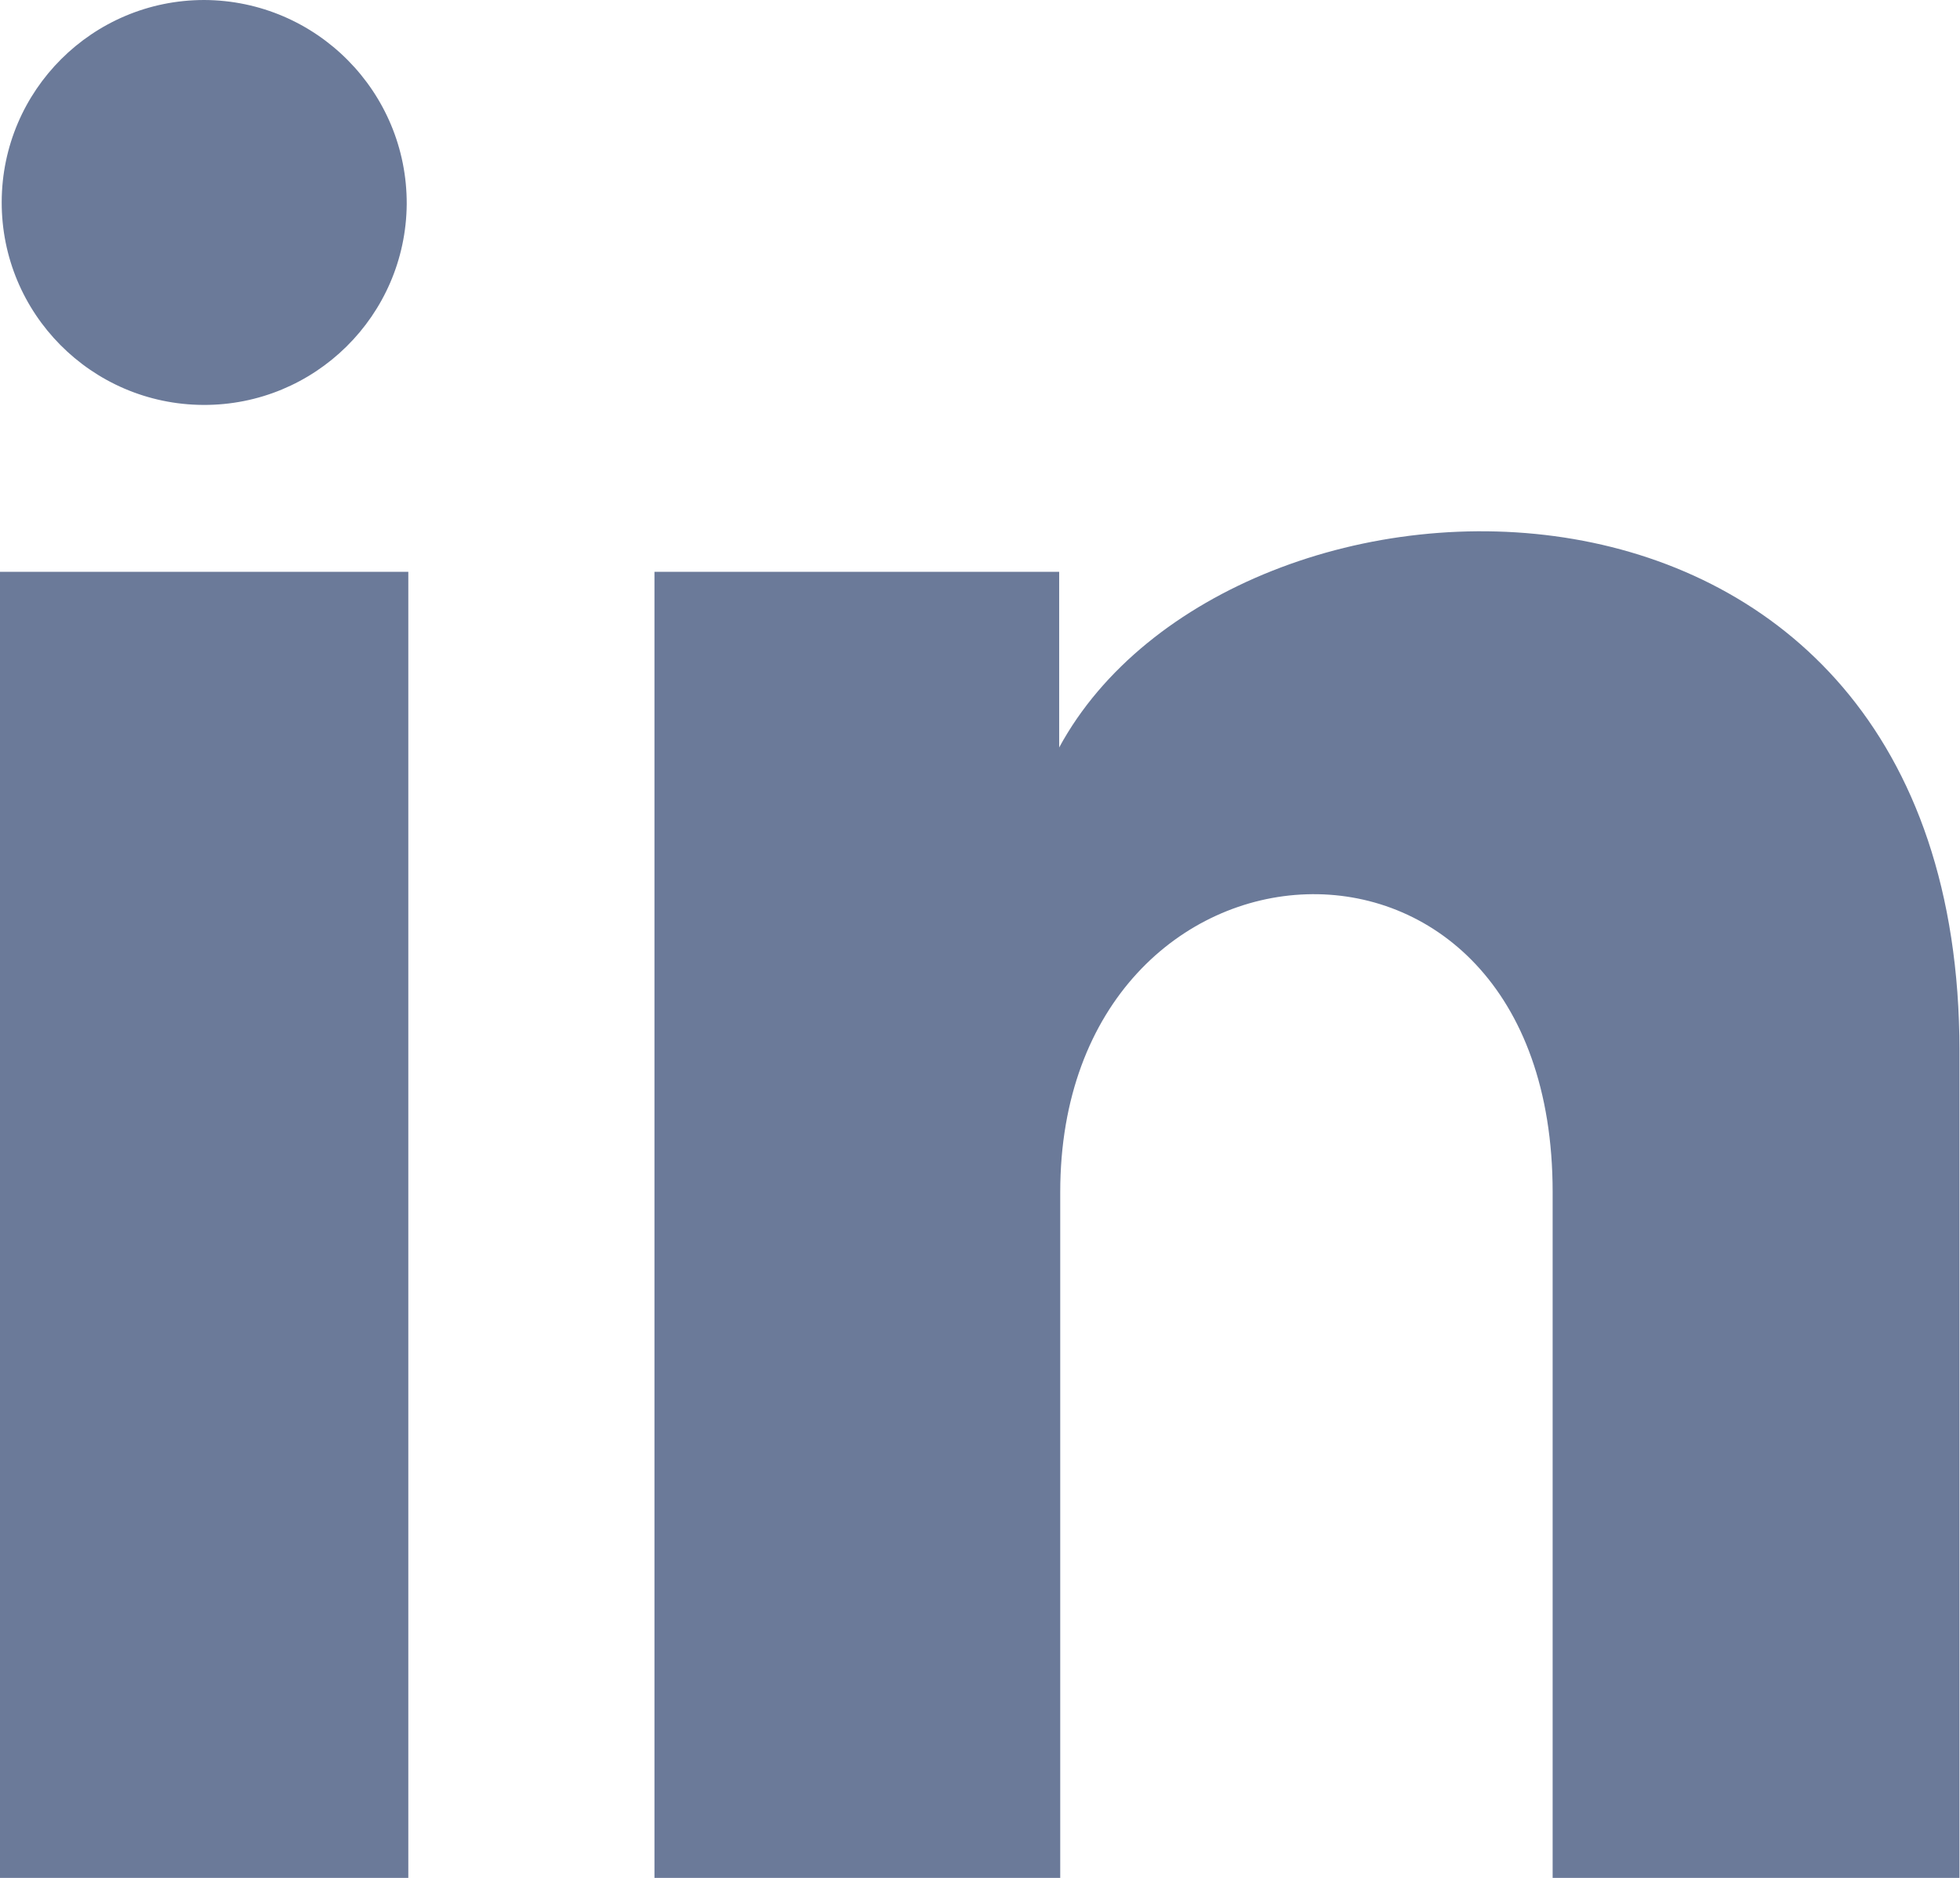
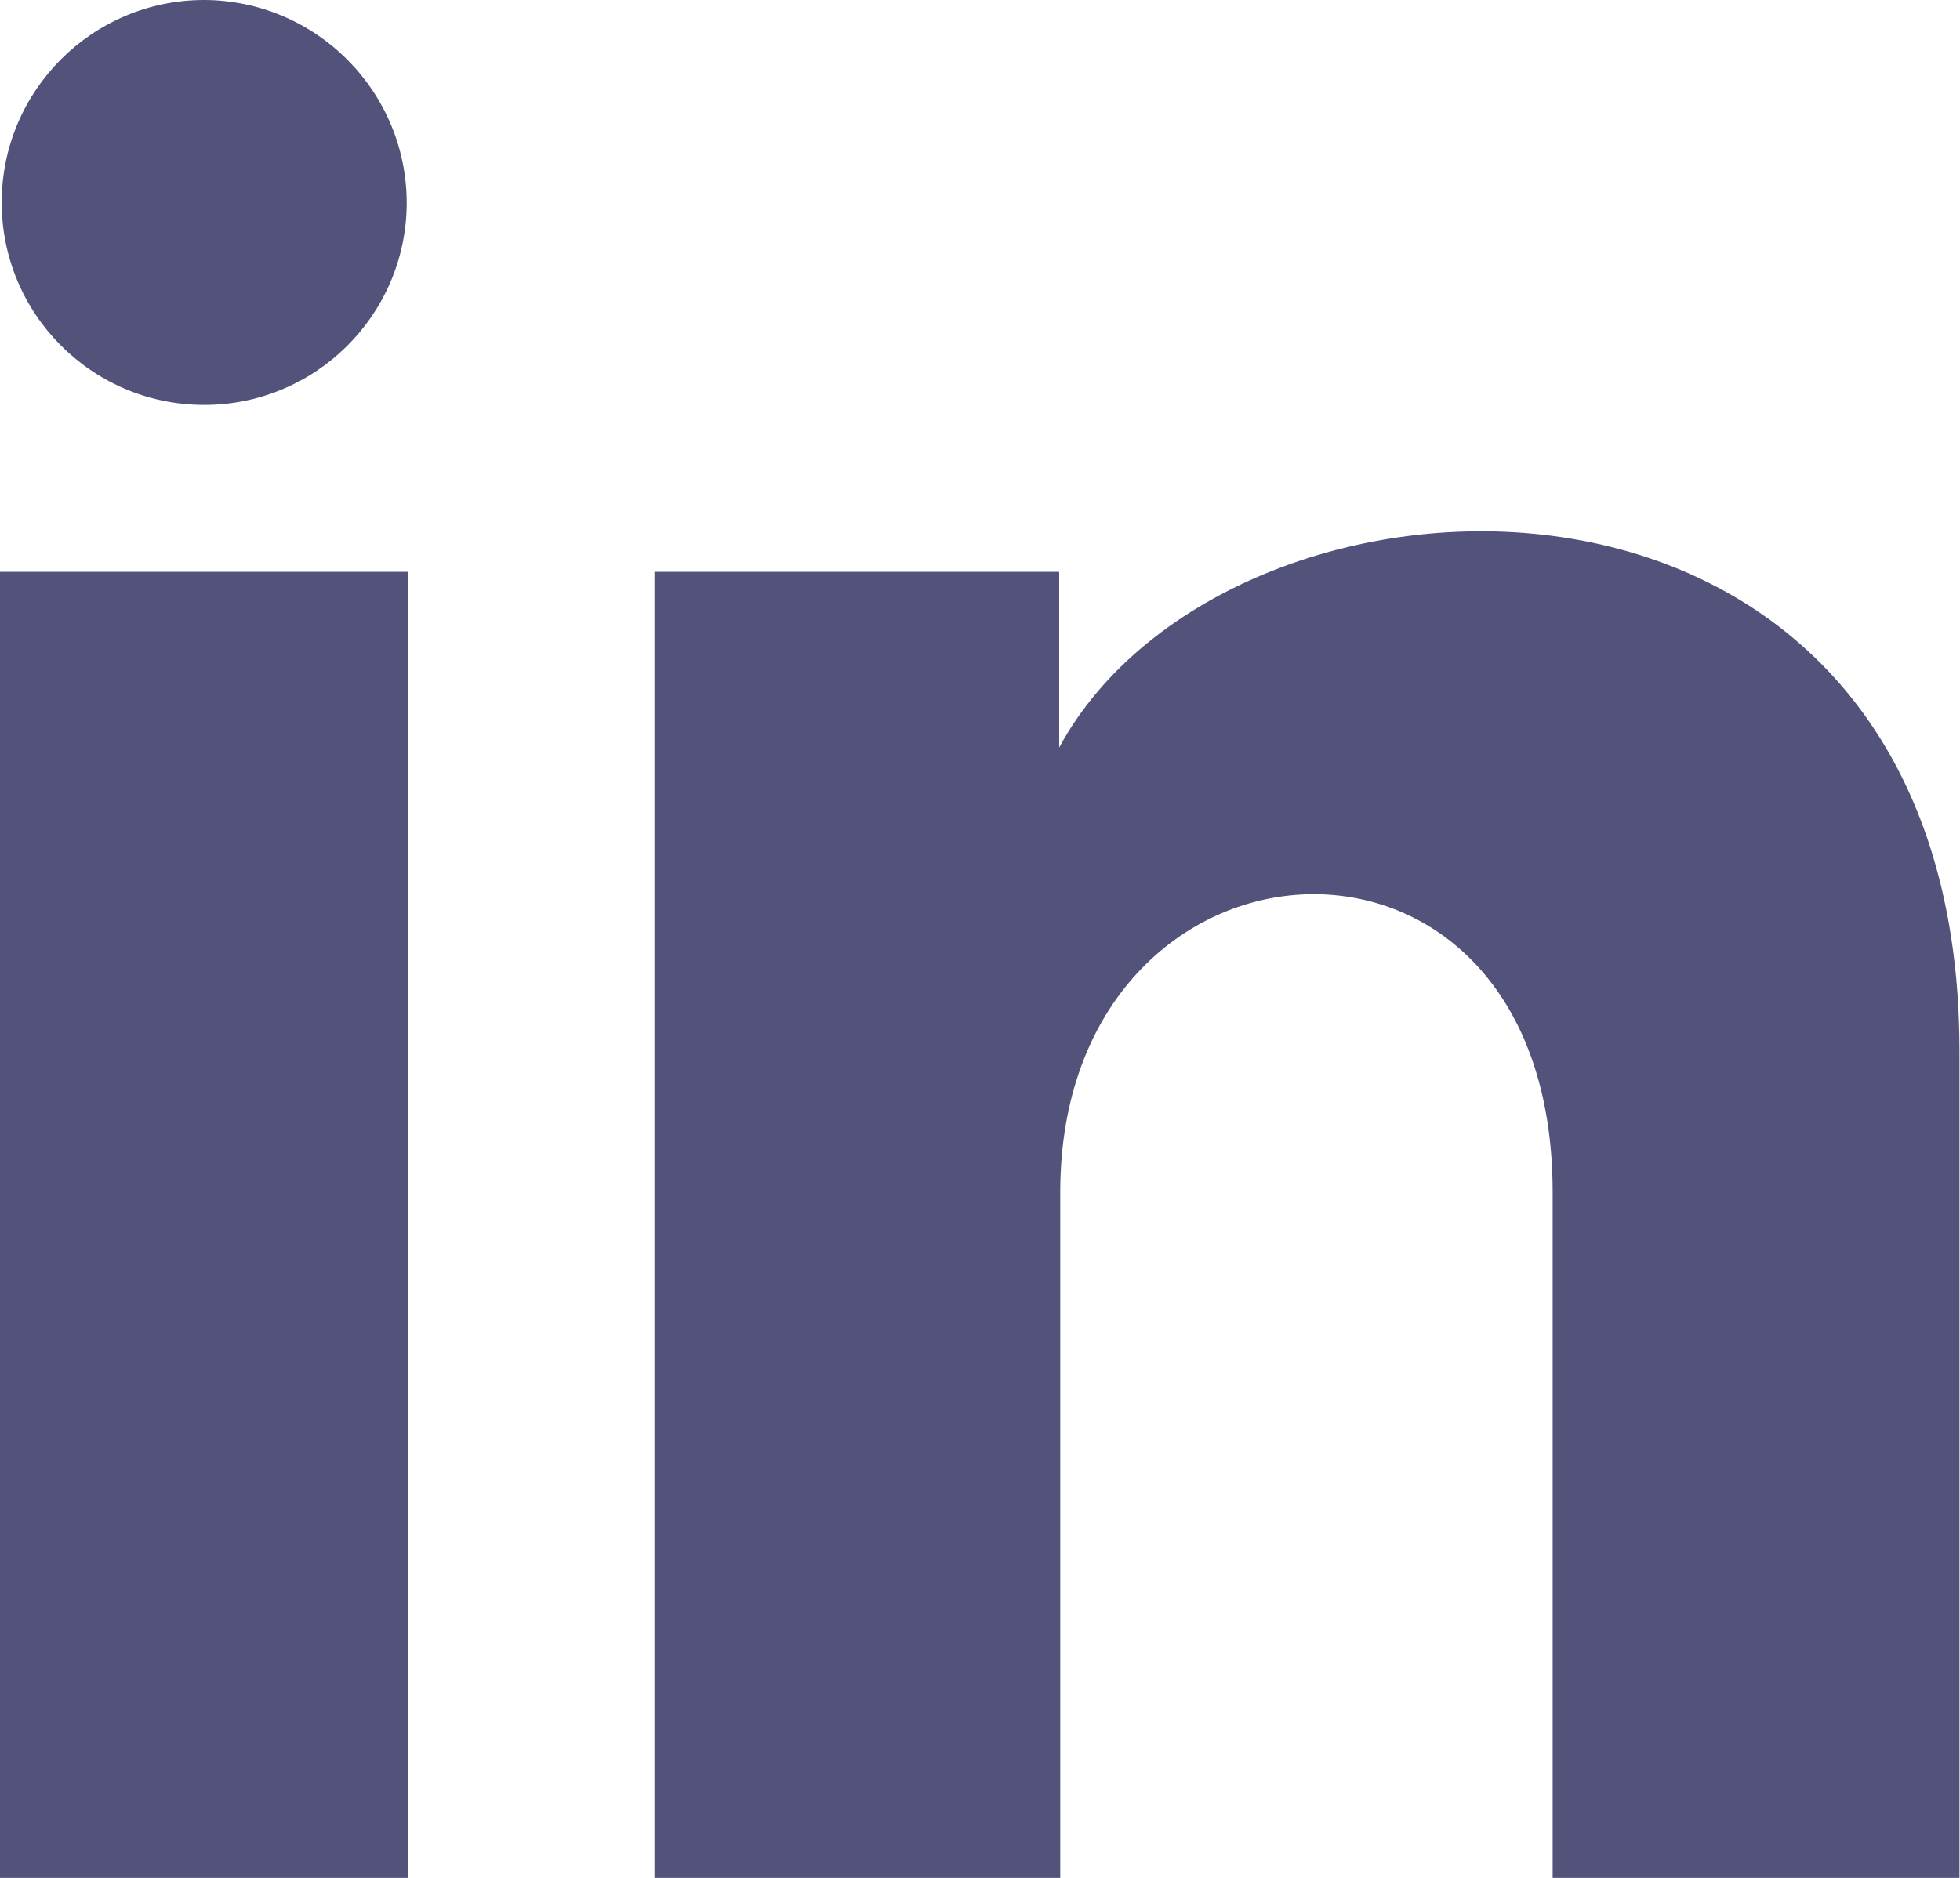
<svg xmlns="http://www.w3.org/2000/svg" width="18.505" height="17.734" viewBox="0 0 18.505 17.734">
  <defs>
-     <style>.a{fill:#6b7a99}</style>
+     <style>.a{fill:#52527a}</style>
  </defs>
  <path class="a" d="M3.84,2.928A1.912,1.912,0,1,1,1.928,1,1.92,1.92,0,0,1,3.84,2.928ZM3.855,6.4H0V18.734H3.855Zm6.154,0H6.179V18.734H10.01V12.258c0-3.6,4.649-3.9,4.649,0v6.476H18.5V10.923c0-6.076-6.879-5.855-8.5-2.864V6.4Z" transform="translate(0 -1)" />
</svg>
